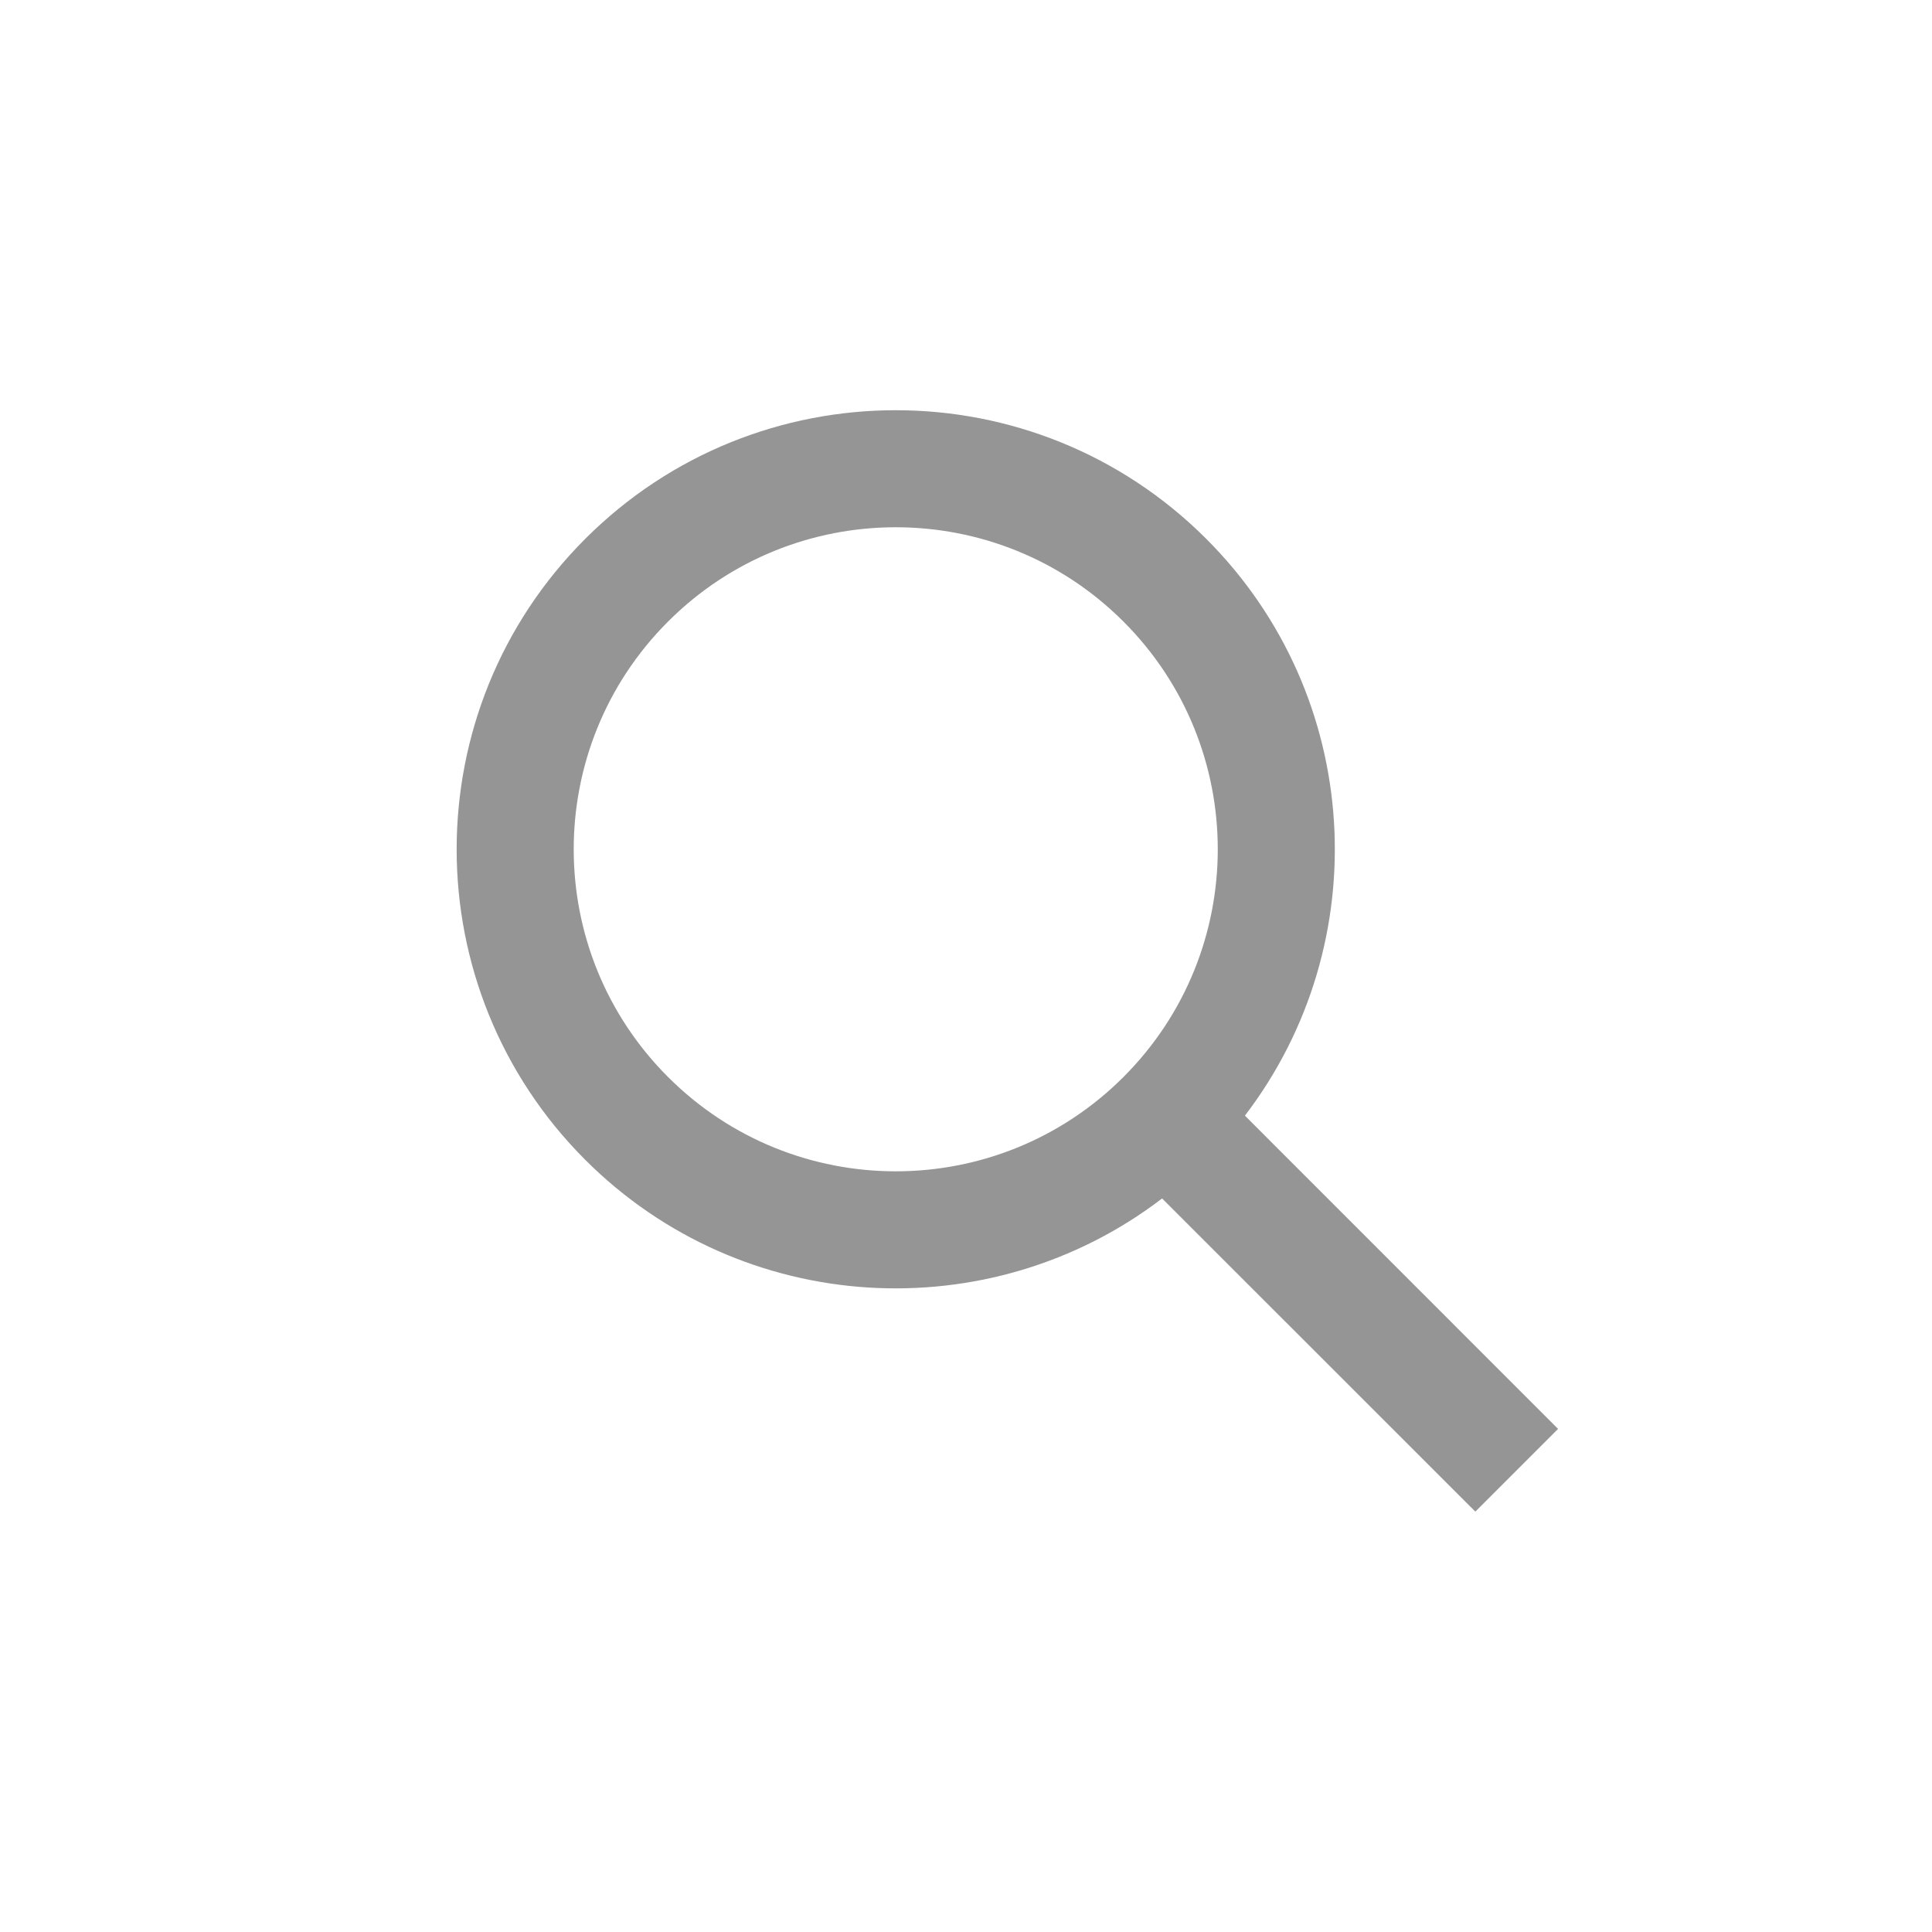
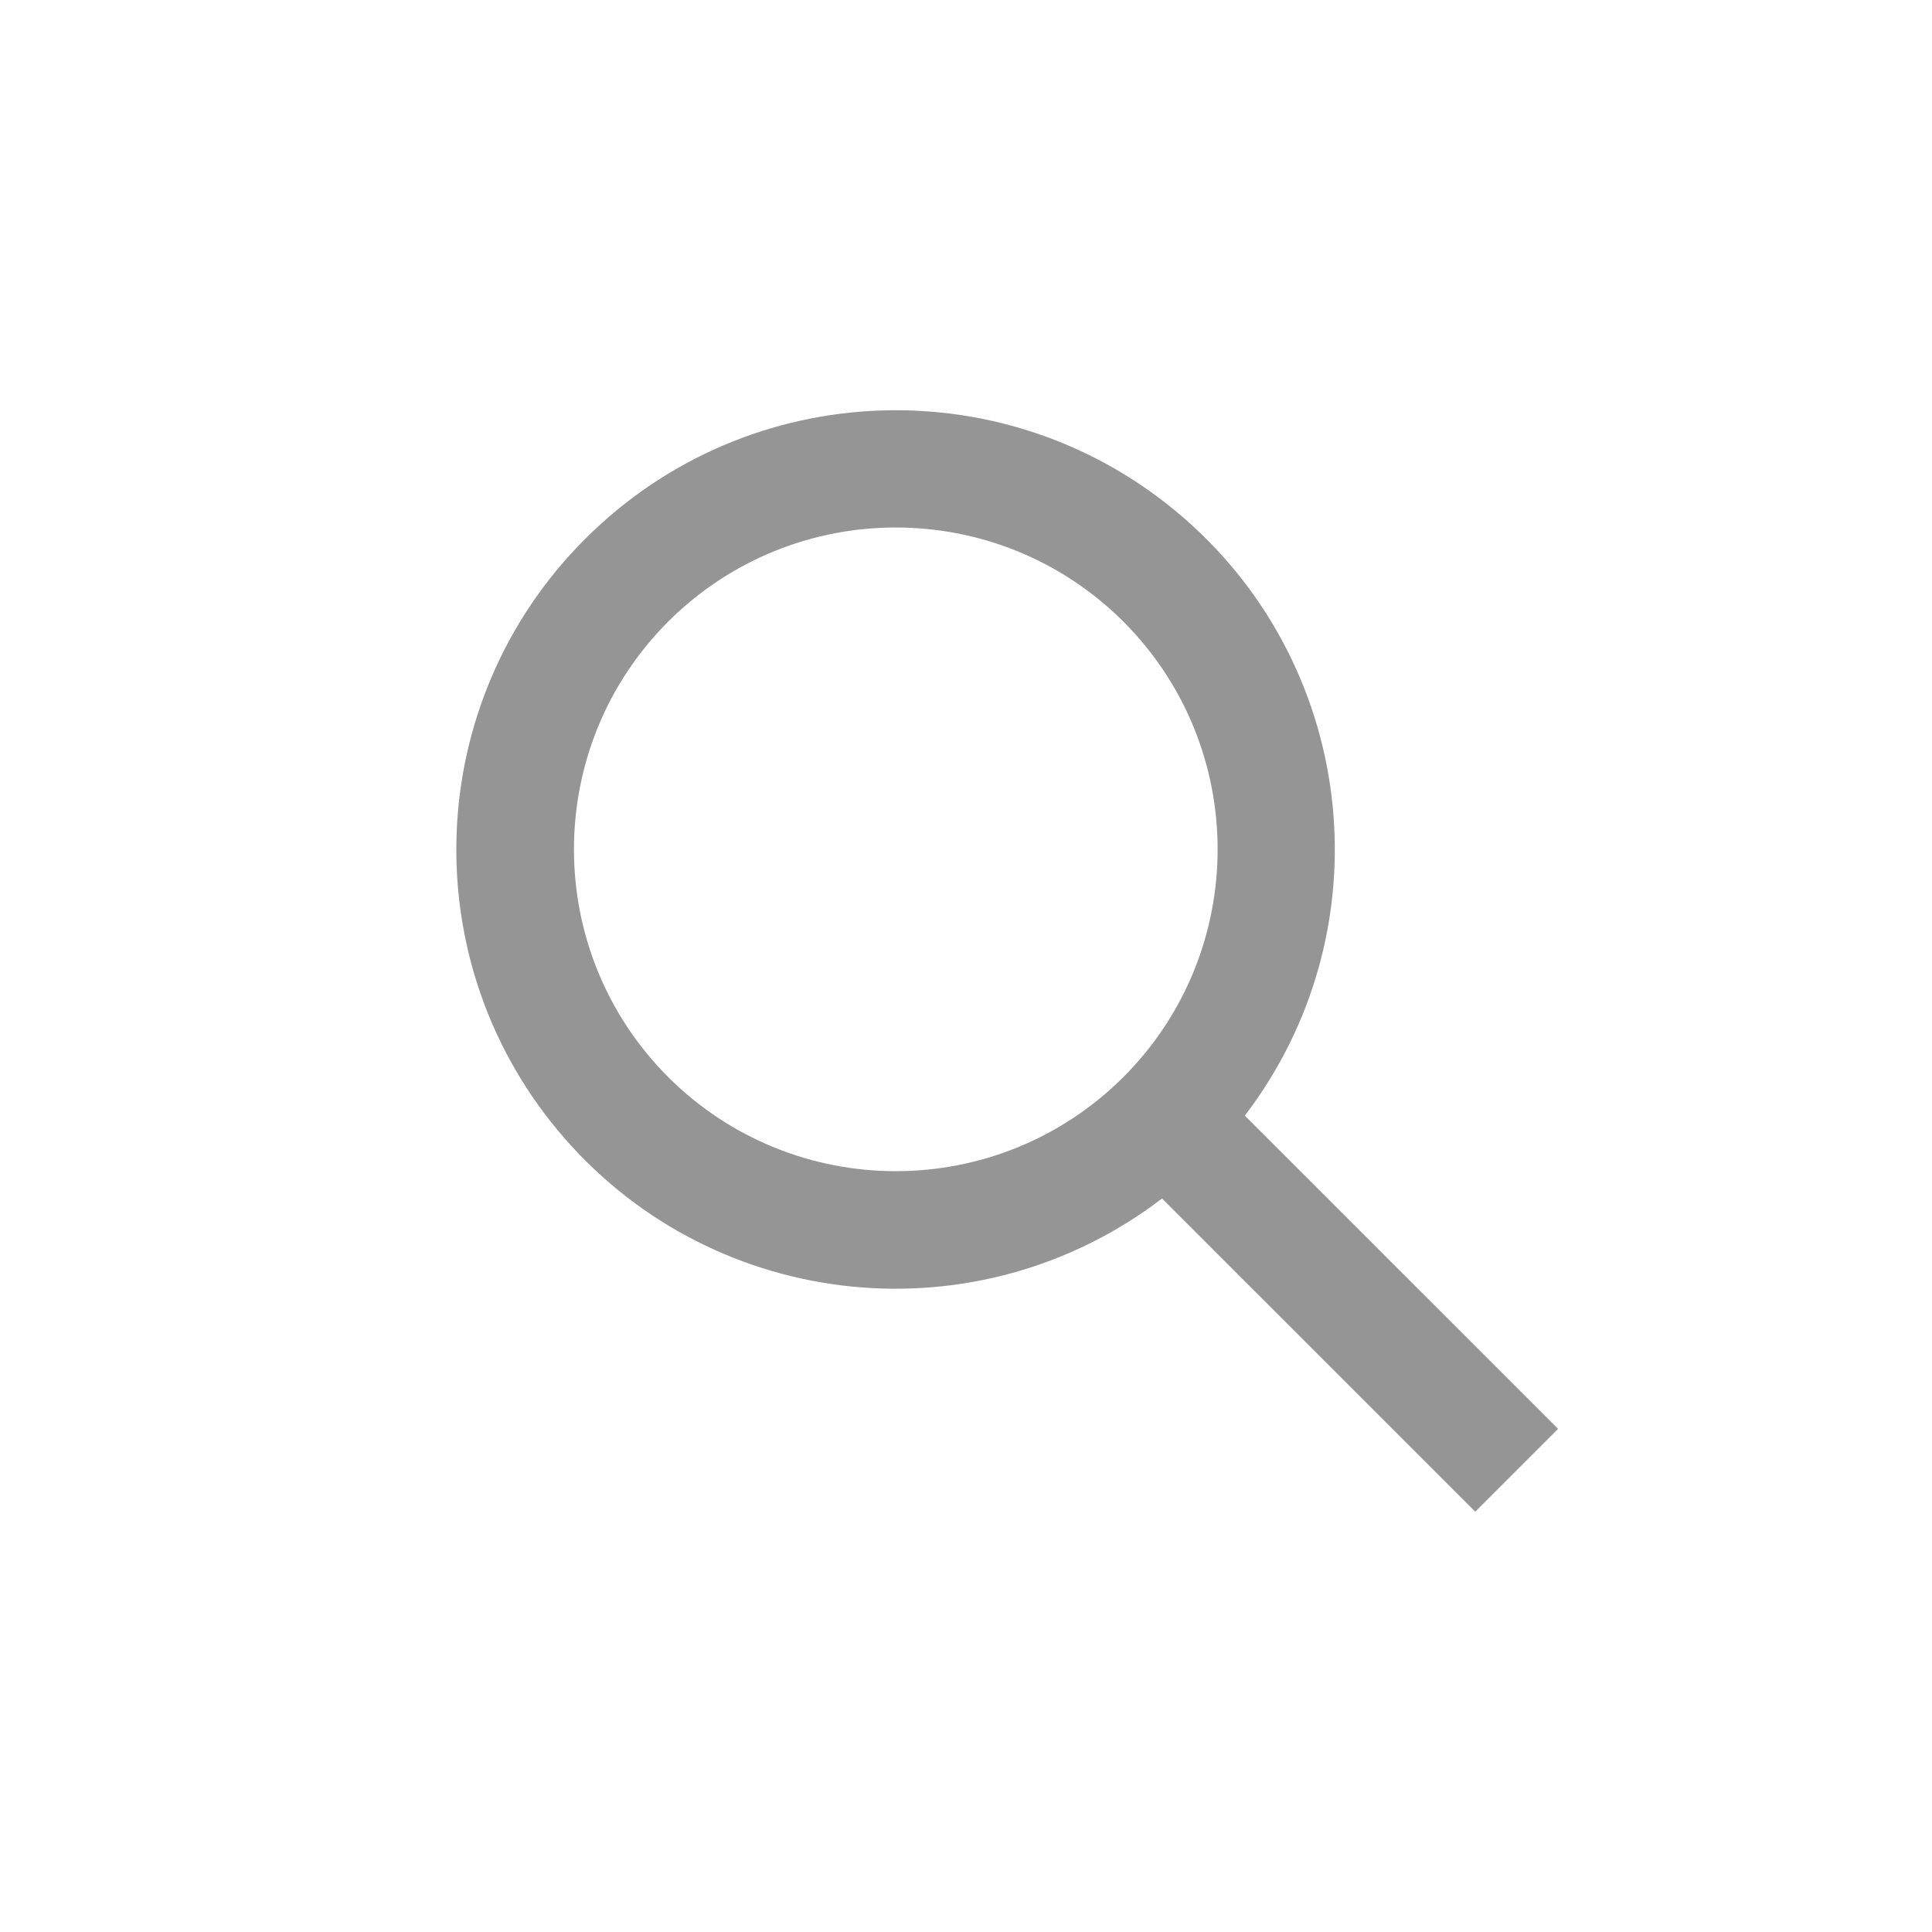
- <svg xmlns="http://www.w3.org/2000/svg" width="22" height="22" viewBox="0 0 22 22" fill="none">
-   <path fill-rule="evenodd" clip-rule="evenodd" d="M12.793 12.264C11.361 13.696 9.039 13.696 7.607 12.264C6.175 10.832 6.175 8.51 7.607 7.078C9.039 5.646 11.361 5.646 12.793 7.078C14.225 8.51 14.225 10.832 12.793 12.264ZM13.233 13.647C11.273 15.146 8.457 14.999 6.664 13.207C4.712 11.254 4.712 8.088 6.664 6.136C8.617 4.183 11.783 4.183 13.736 6.136C15.528 7.928 15.675 10.744 14.176 12.704L17.742 16.271L16.8 17.213L13.233 13.647Z" fill="#959595" />
+ <svg xmlns="http://www.w3.org/2000/svg" width="22" height="22" fill="none">
+   <path fill-rule="evenodd" d="M12.793 12.264a3.67 3.67 0 0 1-5.185 0 3.67 3.67 0 0 1 0-5.185 3.67 3.67 0 0 1 5.185 0 3.67 3.67 0 0 1 0 5.185zm.44 1.383a5 5 0 0 1-6.569-7.511 5 5 0 0 1 7.511 6.568l3.567 3.567-.943.943-3.567-3.567z" fill="#959595" />
</svg>
